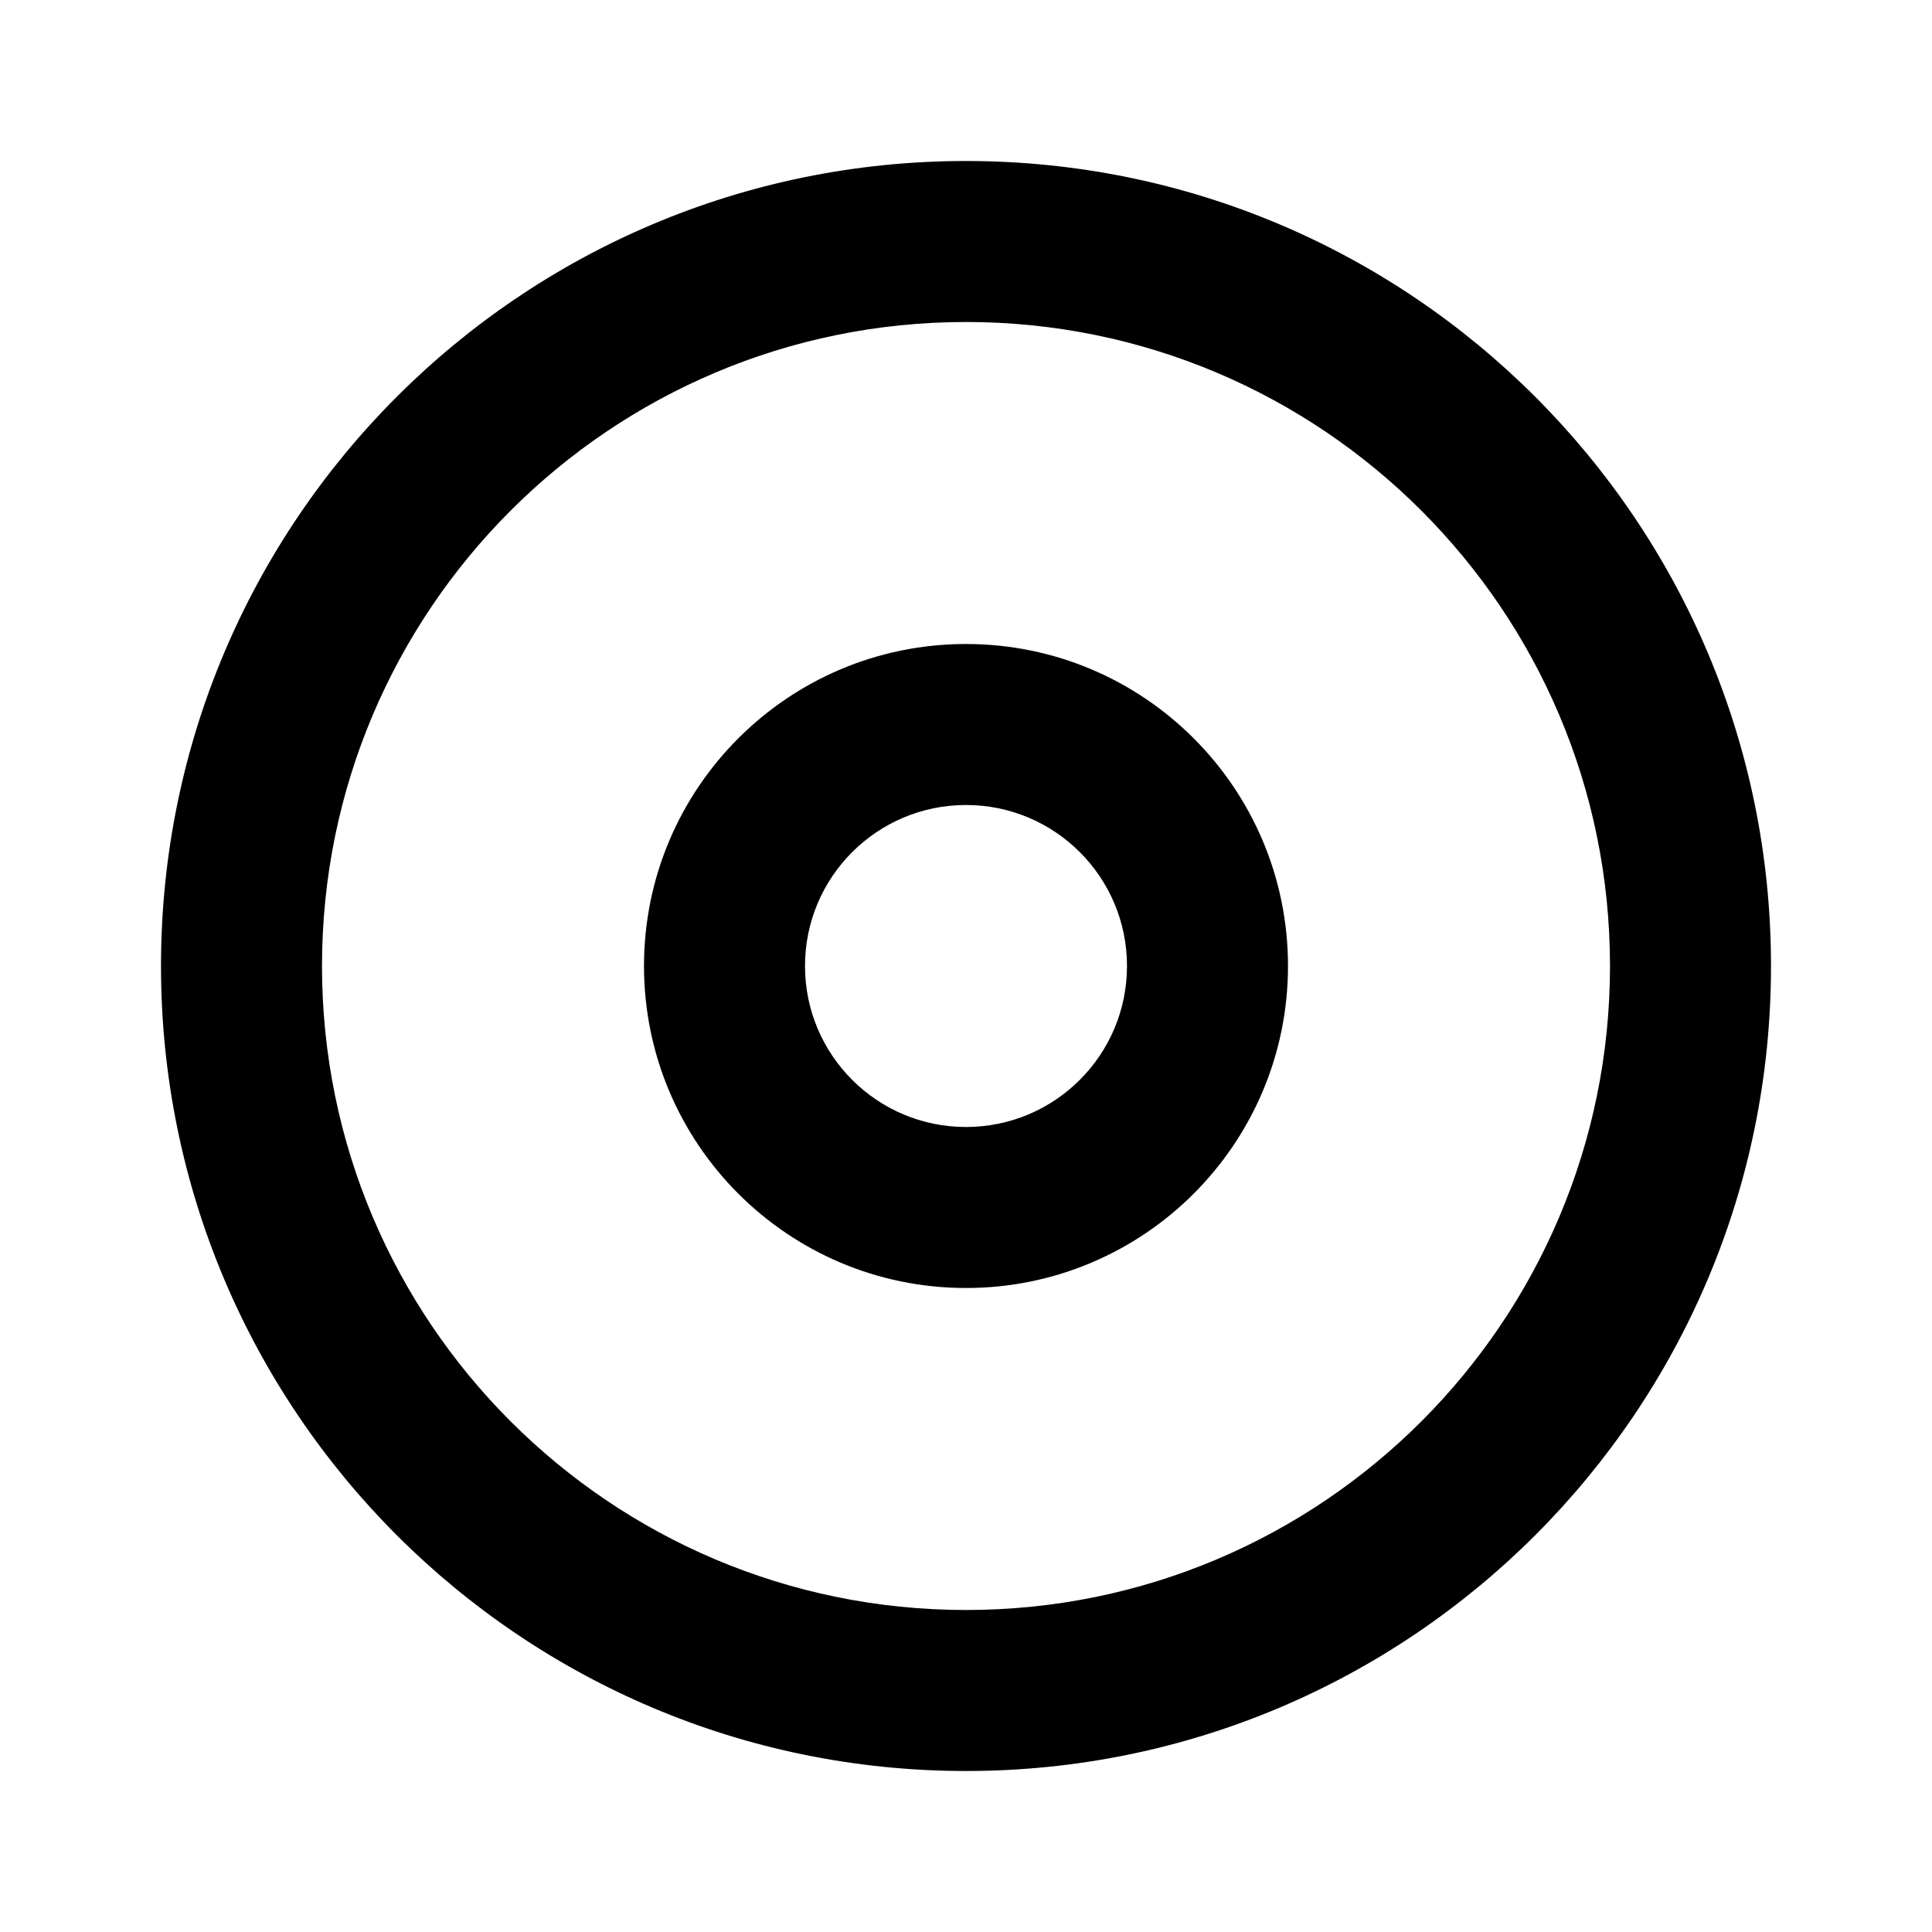
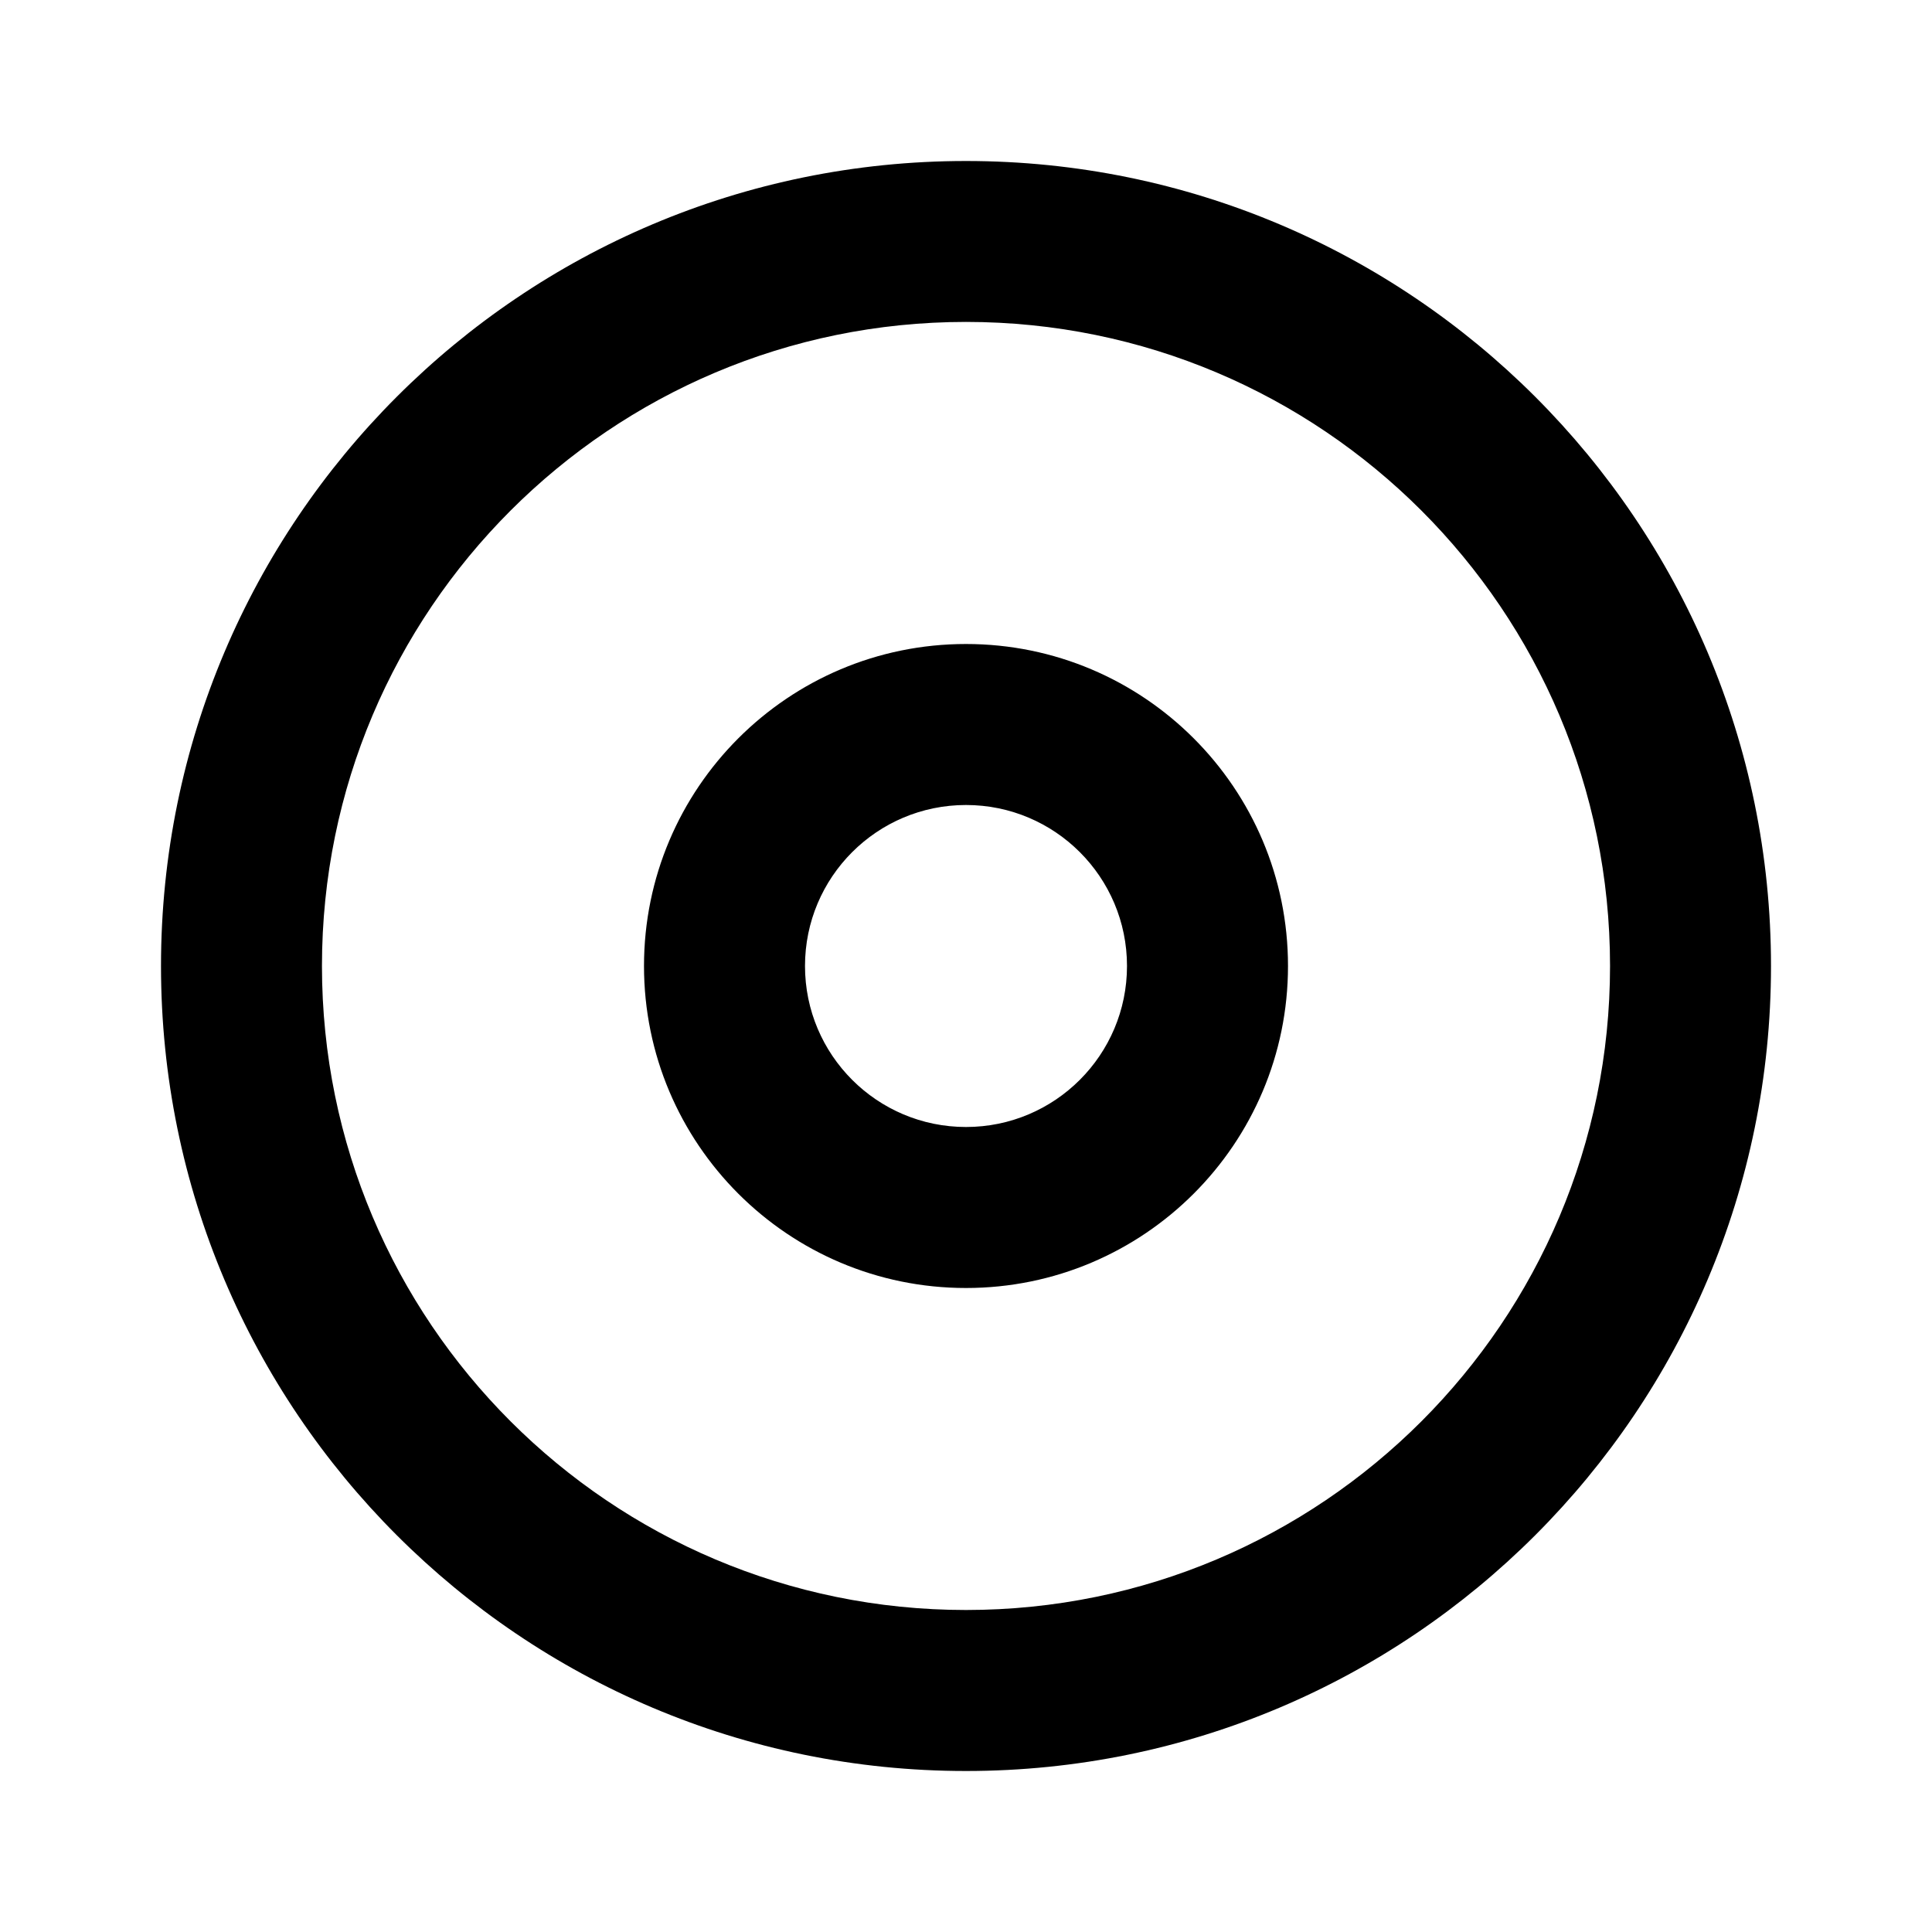
<svg xmlns="http://www.w3.org/2000/svg" width="24" height="24" viewBox="0 0 24 24">
-   <path fill-rule="evenodd" clip-rule="evenodd" d="M12 4a8 8 0 1 0 0 16 8 8 0 0 0 0-16zM2 12C2 6.477 6.477 2 12 2s10 4.477 10 10-4.477 10-10 10S2 17.523 2 12zm10-2a2 2 0 1 0 0 4 2 2 0 0 0 0-4zm-4 2a4 4 0 1 1 8 0 4 4 0 0 1-8 0z" />
+   <path d="M12 20a8 8 0 1 0 0-16.001A8 8 0 0 0 12 20zm0 2C6.477 22 2 17.523 2 12S6.477 2 12 2s10 4.477 10 10-4.477 10-10 10zm0-8a2 2 0 1 0 0-4 2 2 0 0 0 0 4zm0 2a4 4 0 1 1 0-8 4 4 0 0 1 0 8z" />
</svg>
